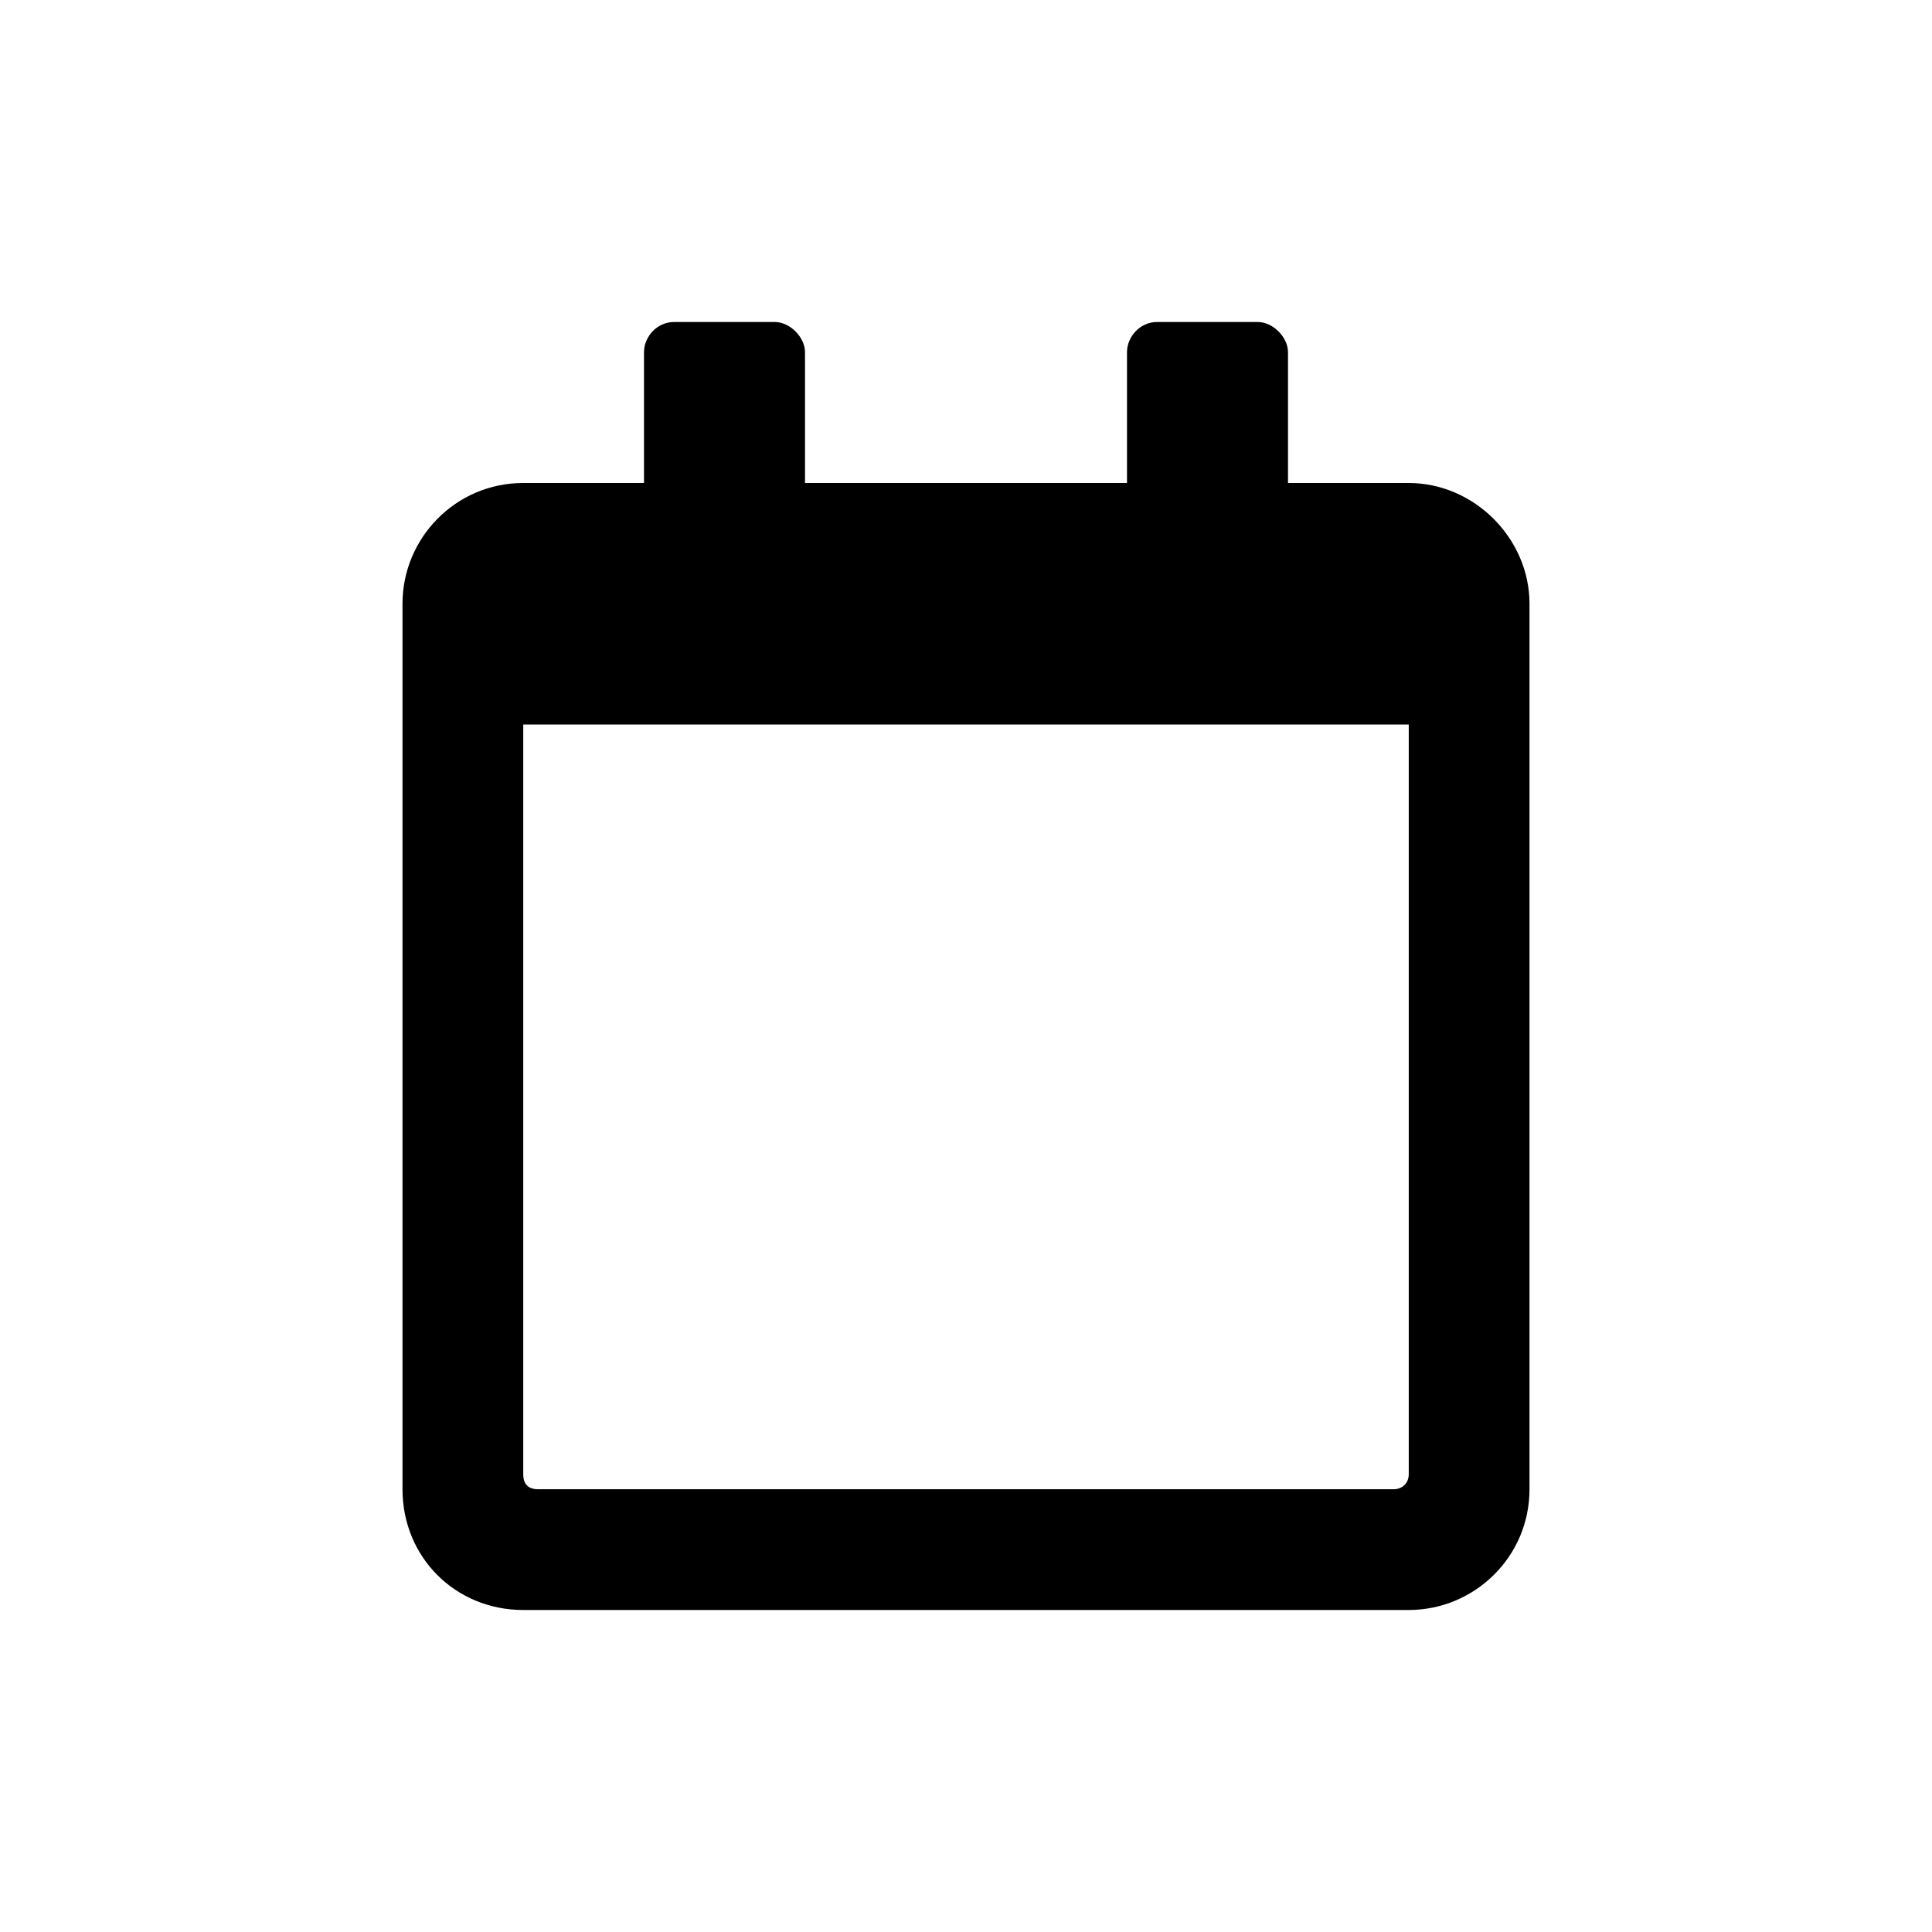
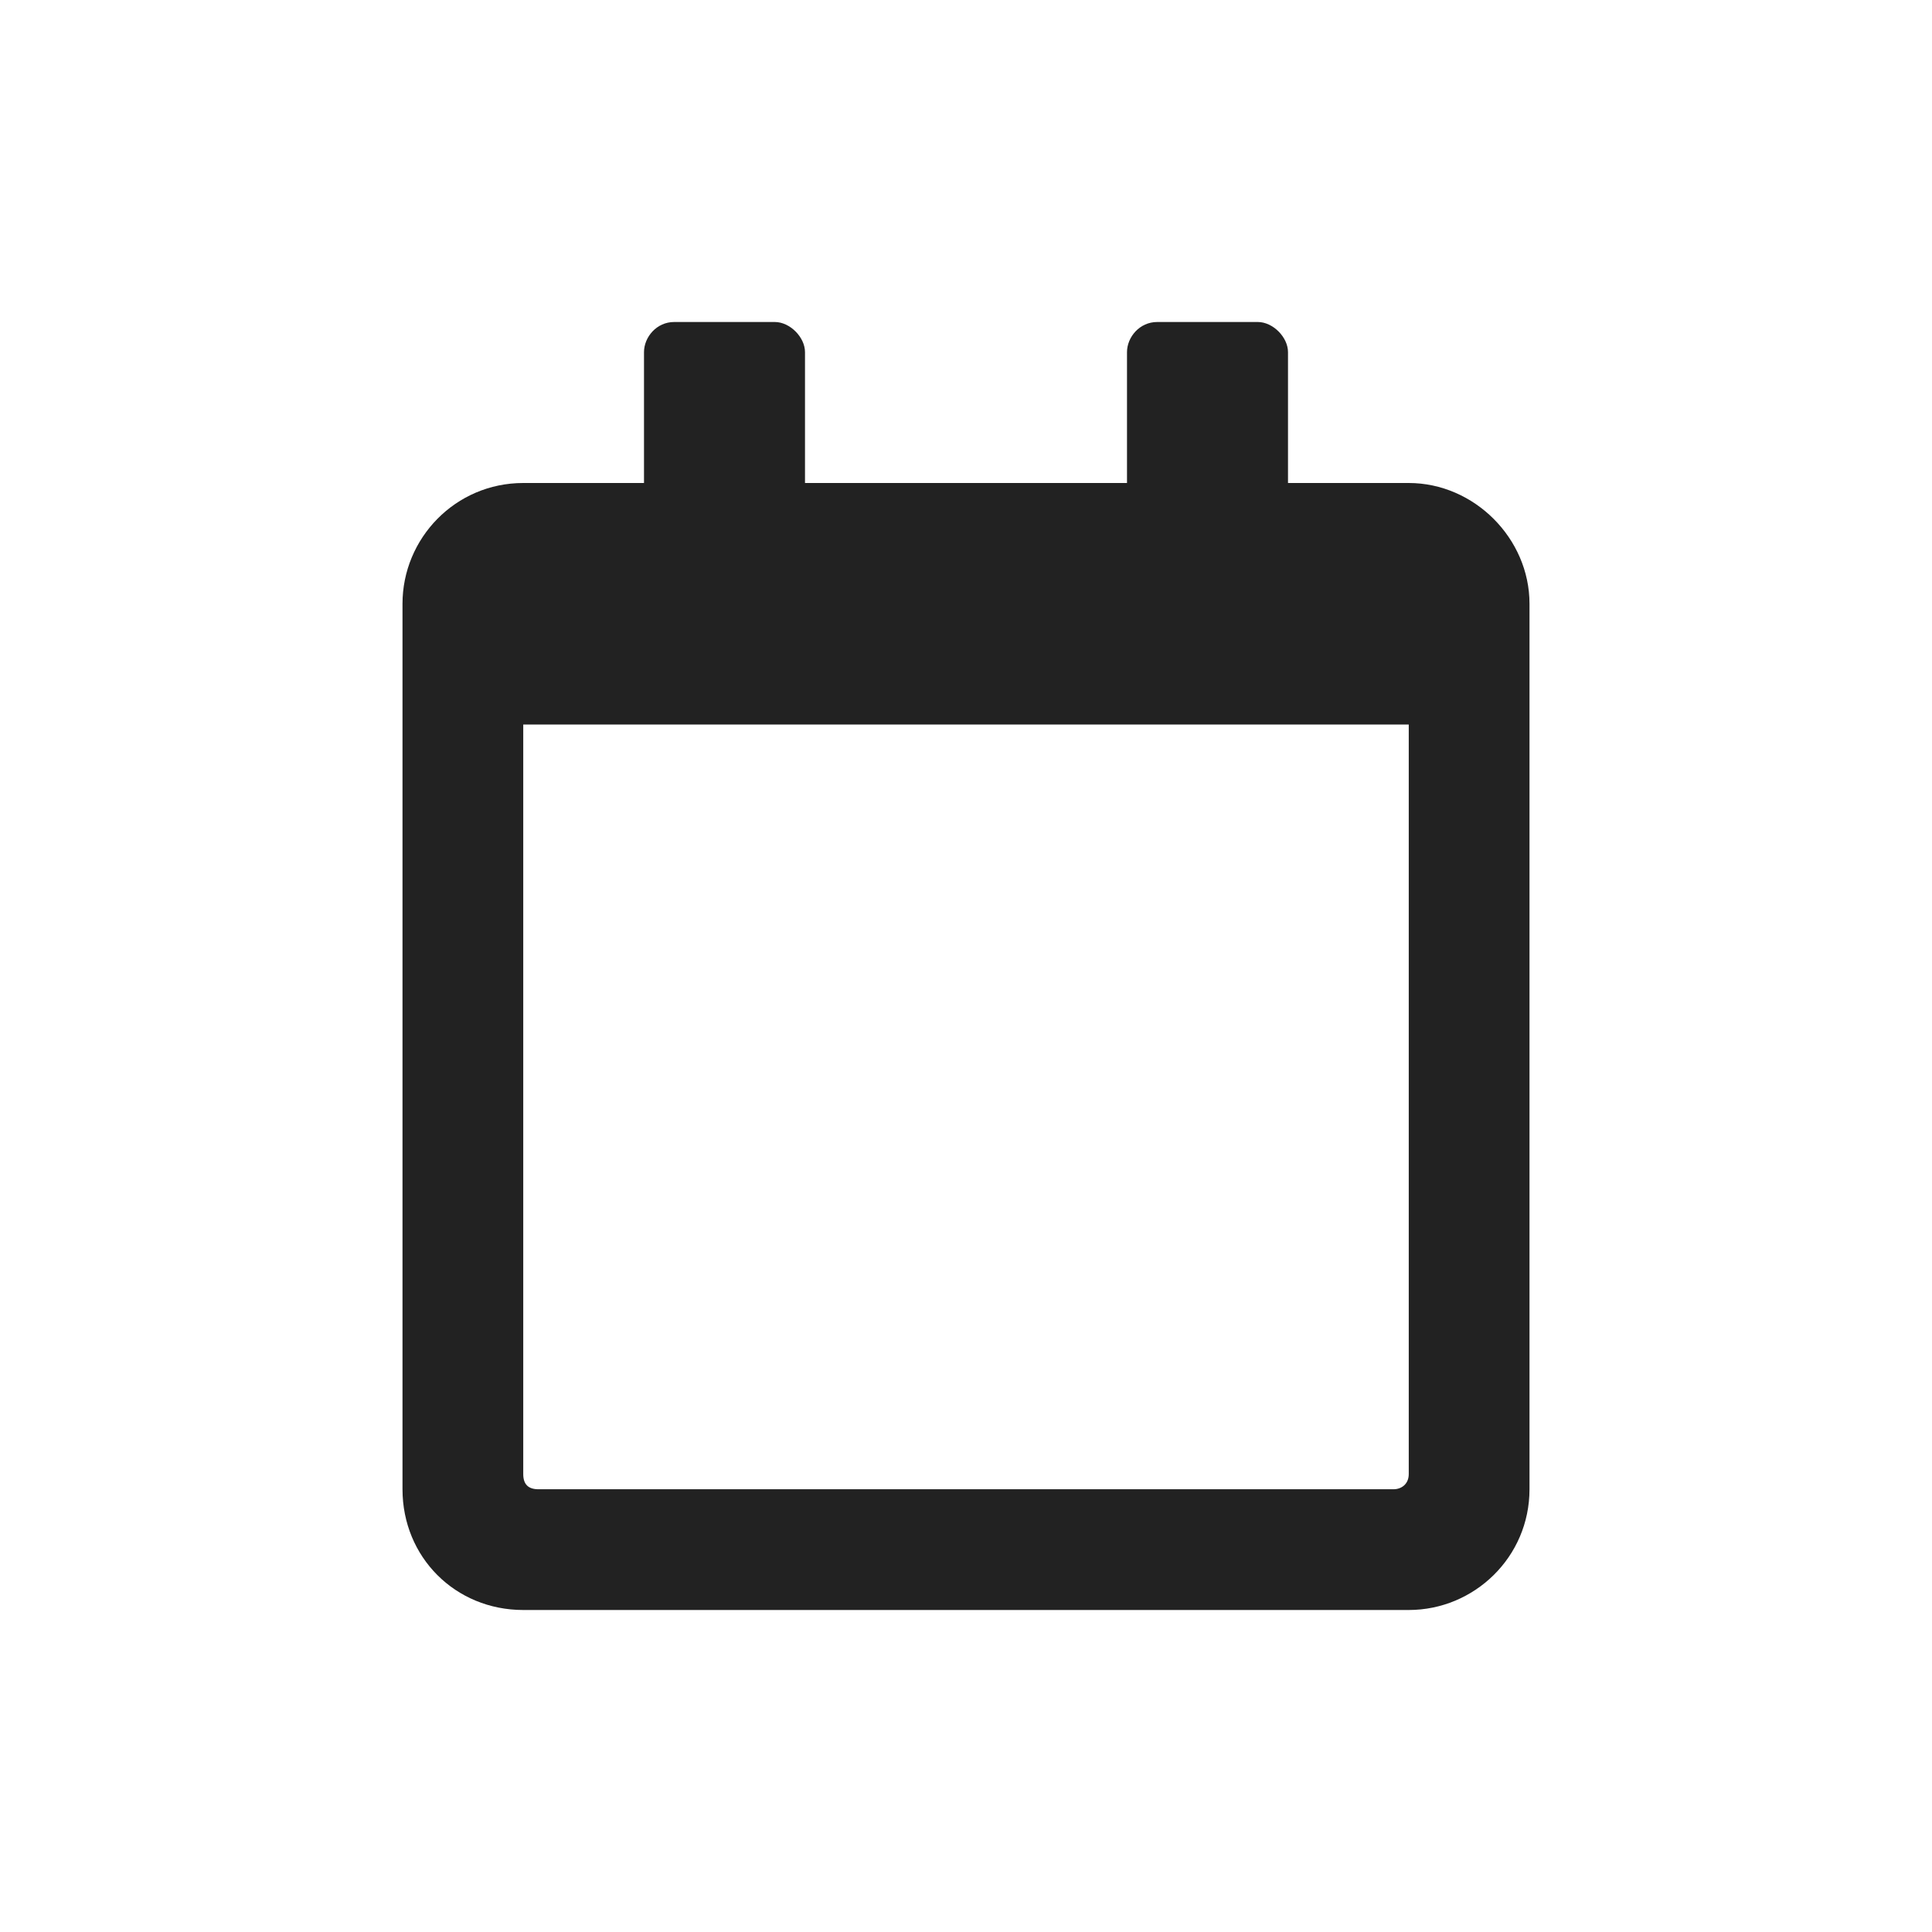
<svg xmlns="http://www.w3.org/2000/svg" width="24" height="24" viewBox="0 0 24 24" fill="none">
-   <path d="M17.5 6H16V4.375C16 4.188 15.812 4 15.625 4H14.375C14.156 4 14 4.188 14 4.375V6H10V4.375C10 4.188 9.812 4 9.625 4H8.375C8.156 4 8 4.188 8 4.375V6H6.5C5.656 6 5 6.688 5 7.5V18.5C5 19.344 5.656 20 6.5 20H17.5C18.312 20 19 19.344 19 18.5V7.5C19 6.688 18.312 6 17.5 6ZM17.312 18.5H6.688C6.562 18.5 6.5 18.438 6.5 18.312V9H17.5V18.312C17.5 18.438 17.406 18.5 17.312 18.5Z" fill="black" />
+   <path d="M17.5 6H16V4.375C16 4.188 15.812 4 15.625 4H14.375C14.156 4 14 4.188 14 4.375V6H10V4.375C10 4.188 9.812 4 9.625 4H8.375C8.156 4 8 4.188 8 4.375V6H6.5C5.656 6 5 6.688 5 7.5V18.5C5 19.344 5.656 20 6.5 20H17.5C18.312 20 19 19.344 19 18.5V7.5C19 6.688 18.312 6 17.5 6ZM17.312 18.5H6.688C6.562 18.5 6.5 18.438 6.5 18.312V9H17.5V18.312C17.5 18.438 17.406 18.5 17.312 18.5Z" fill="#222222" />
</svg>
